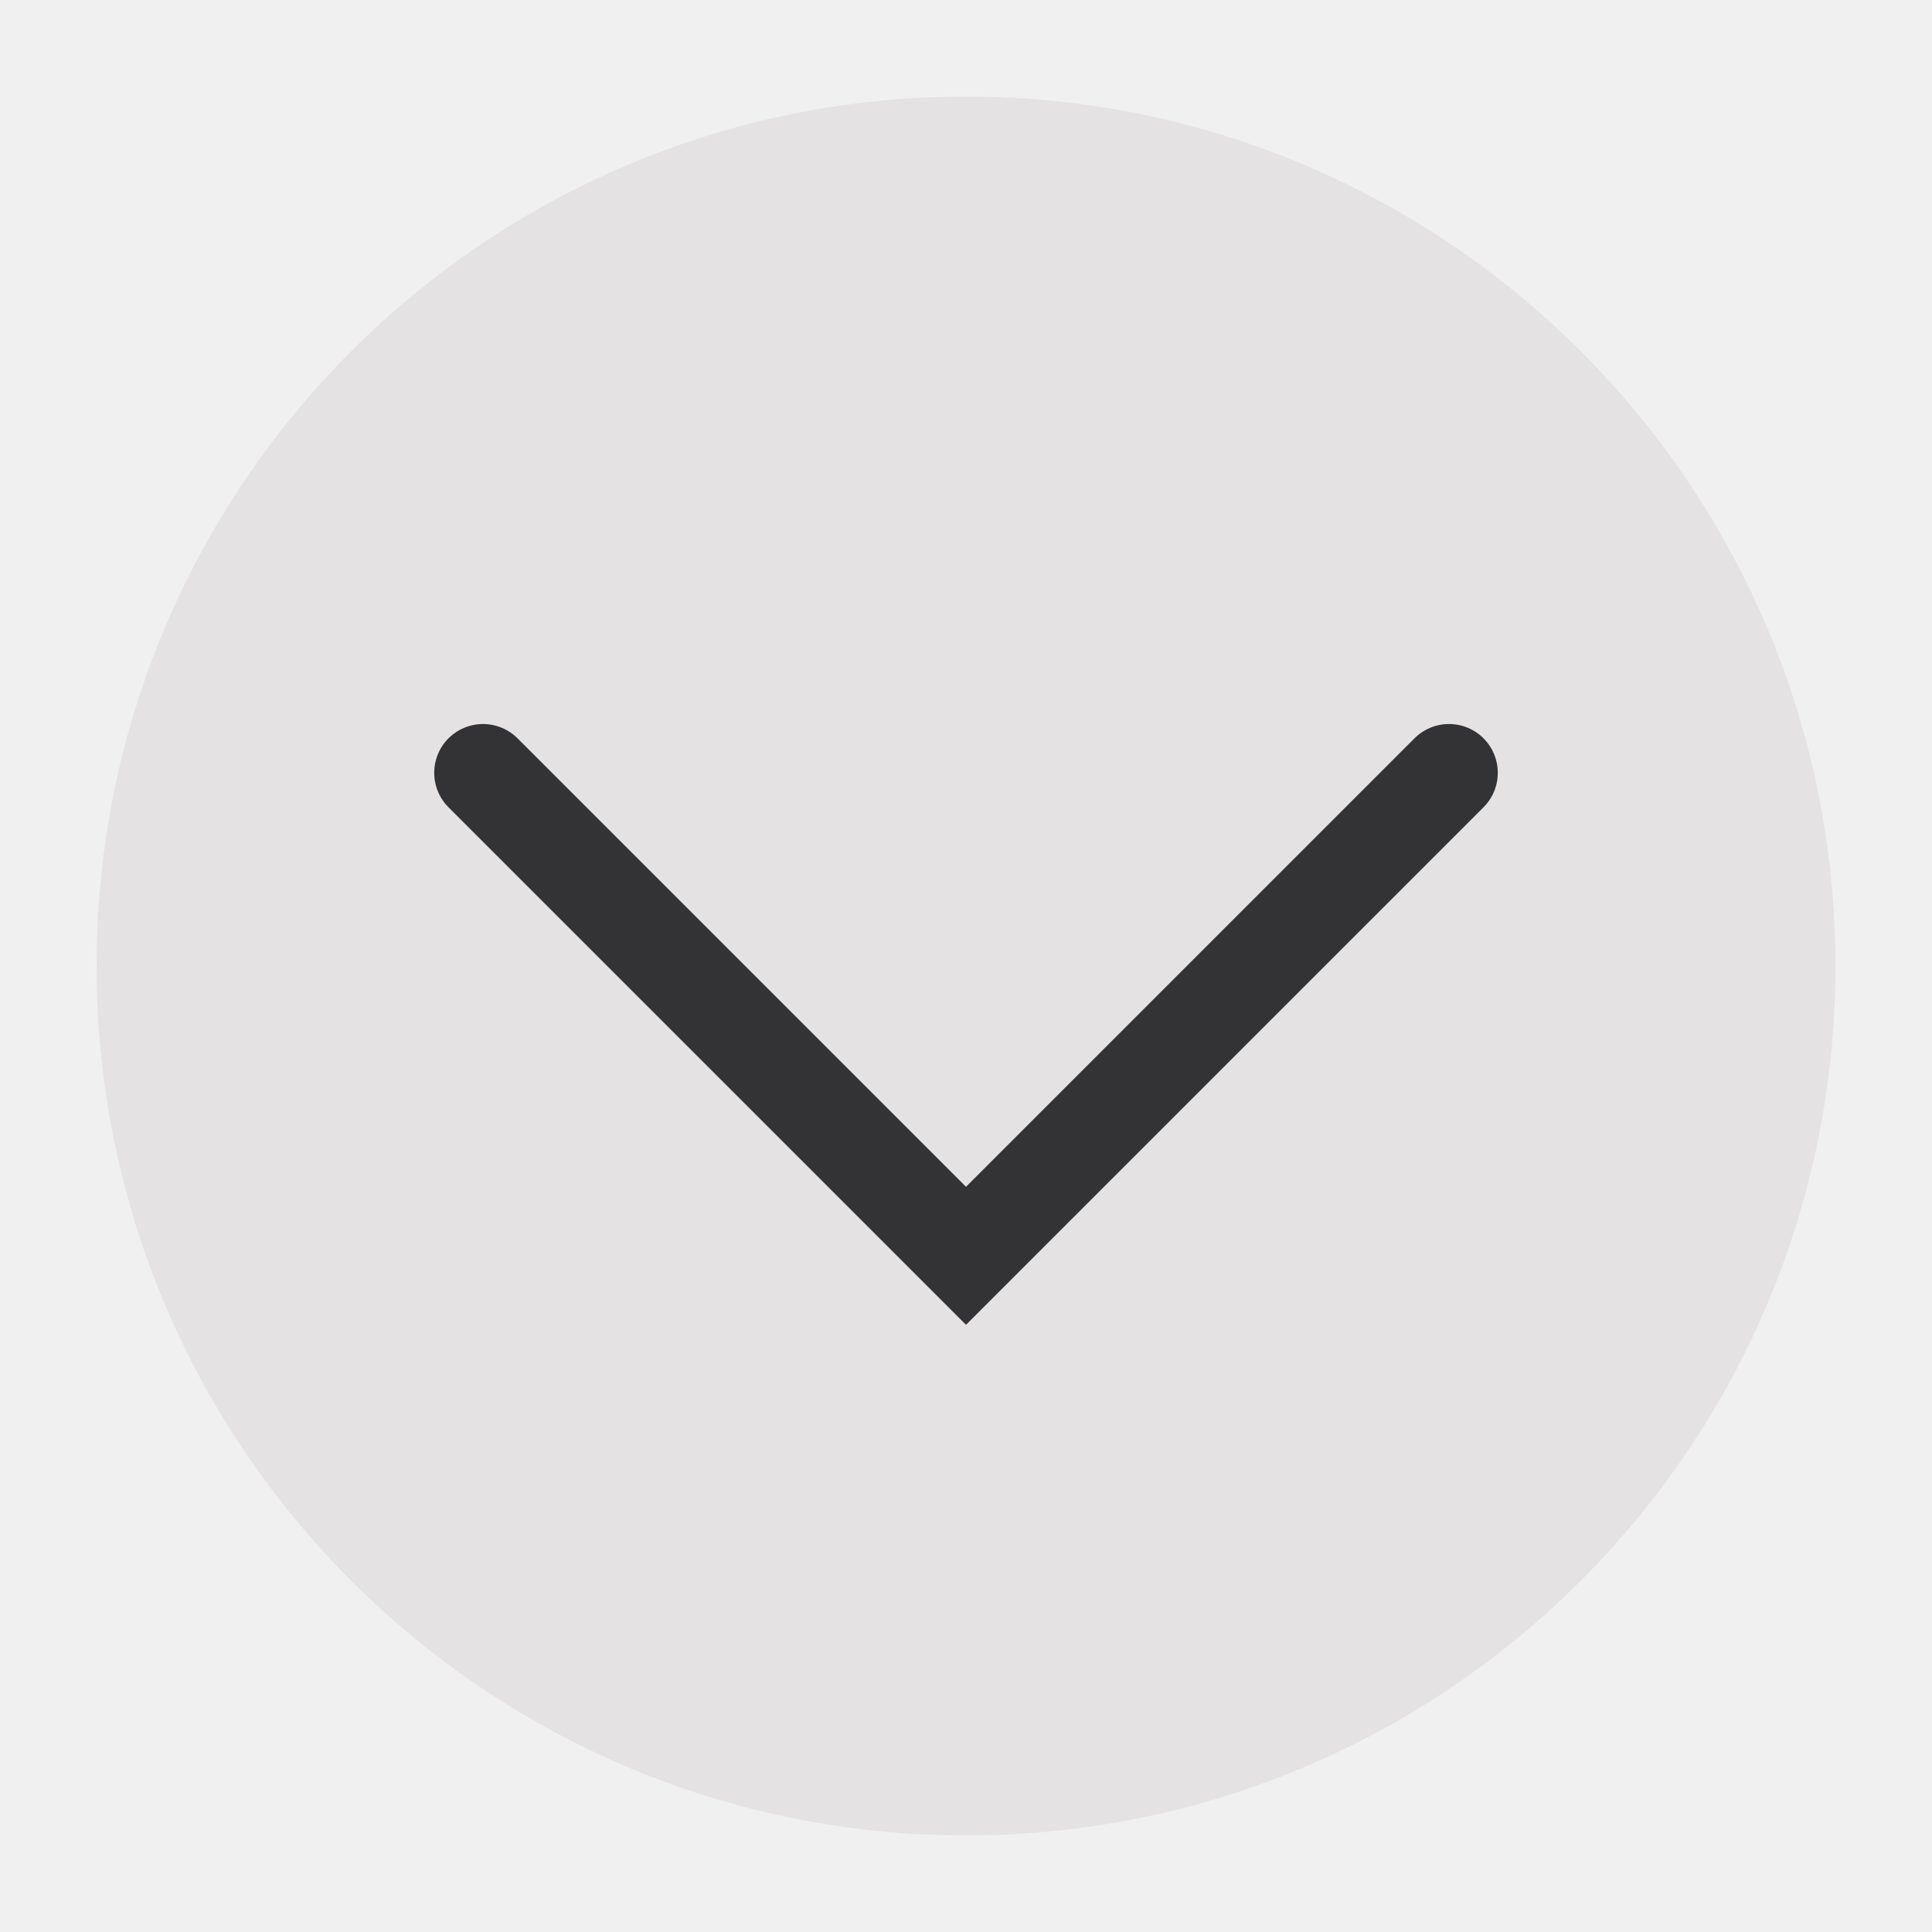
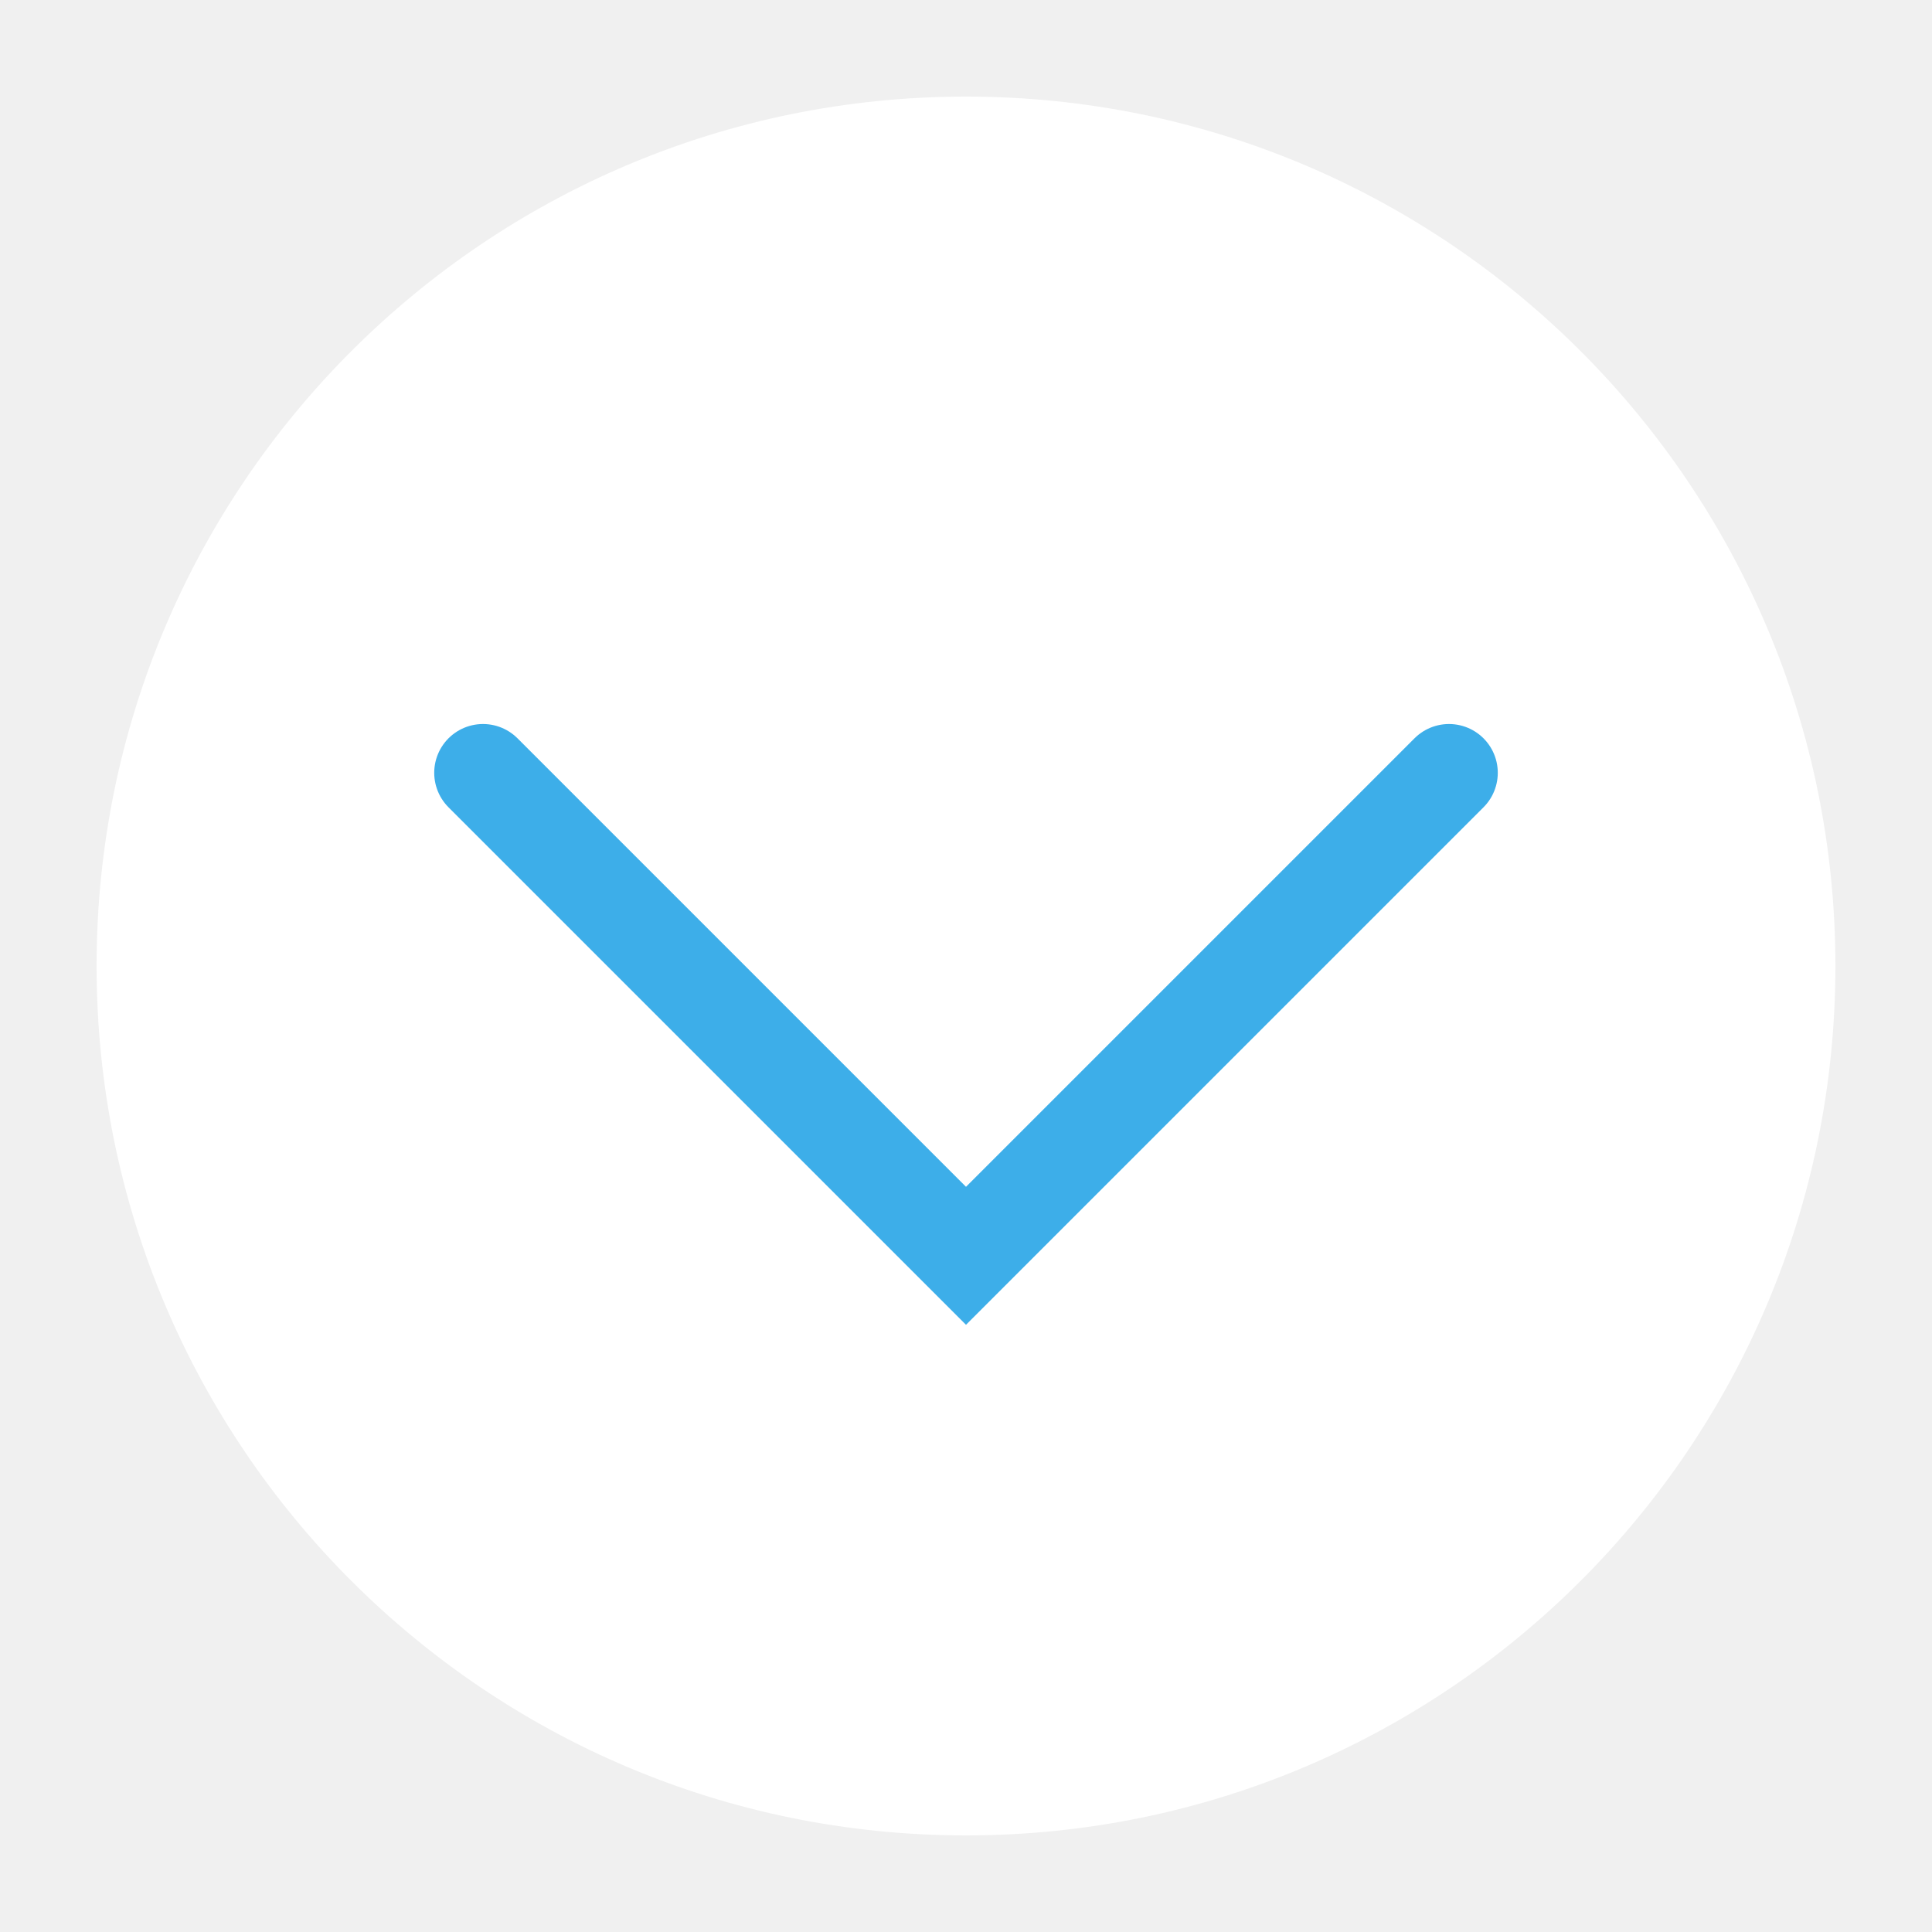
<svg xmlns="http://www.w3.org/2000/svg" viewBox="0 0 50 50" version="1.2" baseProfile="tiny">
  <defs>
</defs>
  <g fill="none" stroke="black" stroke-width="1" fill-rule="evenodd" stroke-linecap="square" stroke-linejoin="bevel">
    <g fill="none" stroke="#000000" stroke-opacity="1" stroke-width="1" stroke-linecap="square" stroke-linejoin="bevel" transform="matrix(1,0,0,1,0,0)" font-family="Noto Sans" font-size="10" font-weight="400" font-style="normal">
</g>
-     <g fill="#e4e2e3" fill-opacity="1" stroke="none" transform="matrix(2.5,0,0,2.5,2.5,2.5)" font-family="Noto Sans" font-size="10" font-weight="400" font-style="normal">
+     <g fill="#ffffff" fill-opacity="1" stroke="none" transform="matrix(2.5,0,0,2.5,2.5,2.5)" font-family="Noto Sans" font-size="10" font-weight="400" font-style="normal">
      <circle cx="9" cy="9" r="9" />
    </g>
-     <g fill="none" stroke="#333234" stroke-opacity="1" stroke-width="1.01" stroke-linecap="round" stroke-linejoin="miter" stroke-miterlimit="2" transform="matrix(2.5,0,0,2.5,2.5,2.5)" font-family="Noto Sans" font-size="10" font-weight="400" font-style="normal">
+     <g fill="none" stroke="#3daee9" stroke-opacity="1" stroke-width="1.01" stroke-linecap="round" stroke-linejoin="miter" stroke-miterlimit="2" transform="matrix(2.5,0,0,2.5,2.5,2.5)" font-family="Noto Sans" font-size="10" font-weight="400" font-style="normal">
      <polyline fill="none" vector-effect="none" points="4,7 9,12 14,7 " />
    </g>
    <g fill="none" stroke="#000000" stroke-opacity="1" stroke-width="1" stroke-linecap="square" stroke-linejoin="bevel" transform="matrix(1,0,0,1,0,0)" font-family="Noto Sans" font-size="10" font-weight="400" font-style="normal">
</g>
  </g>
</svg>
